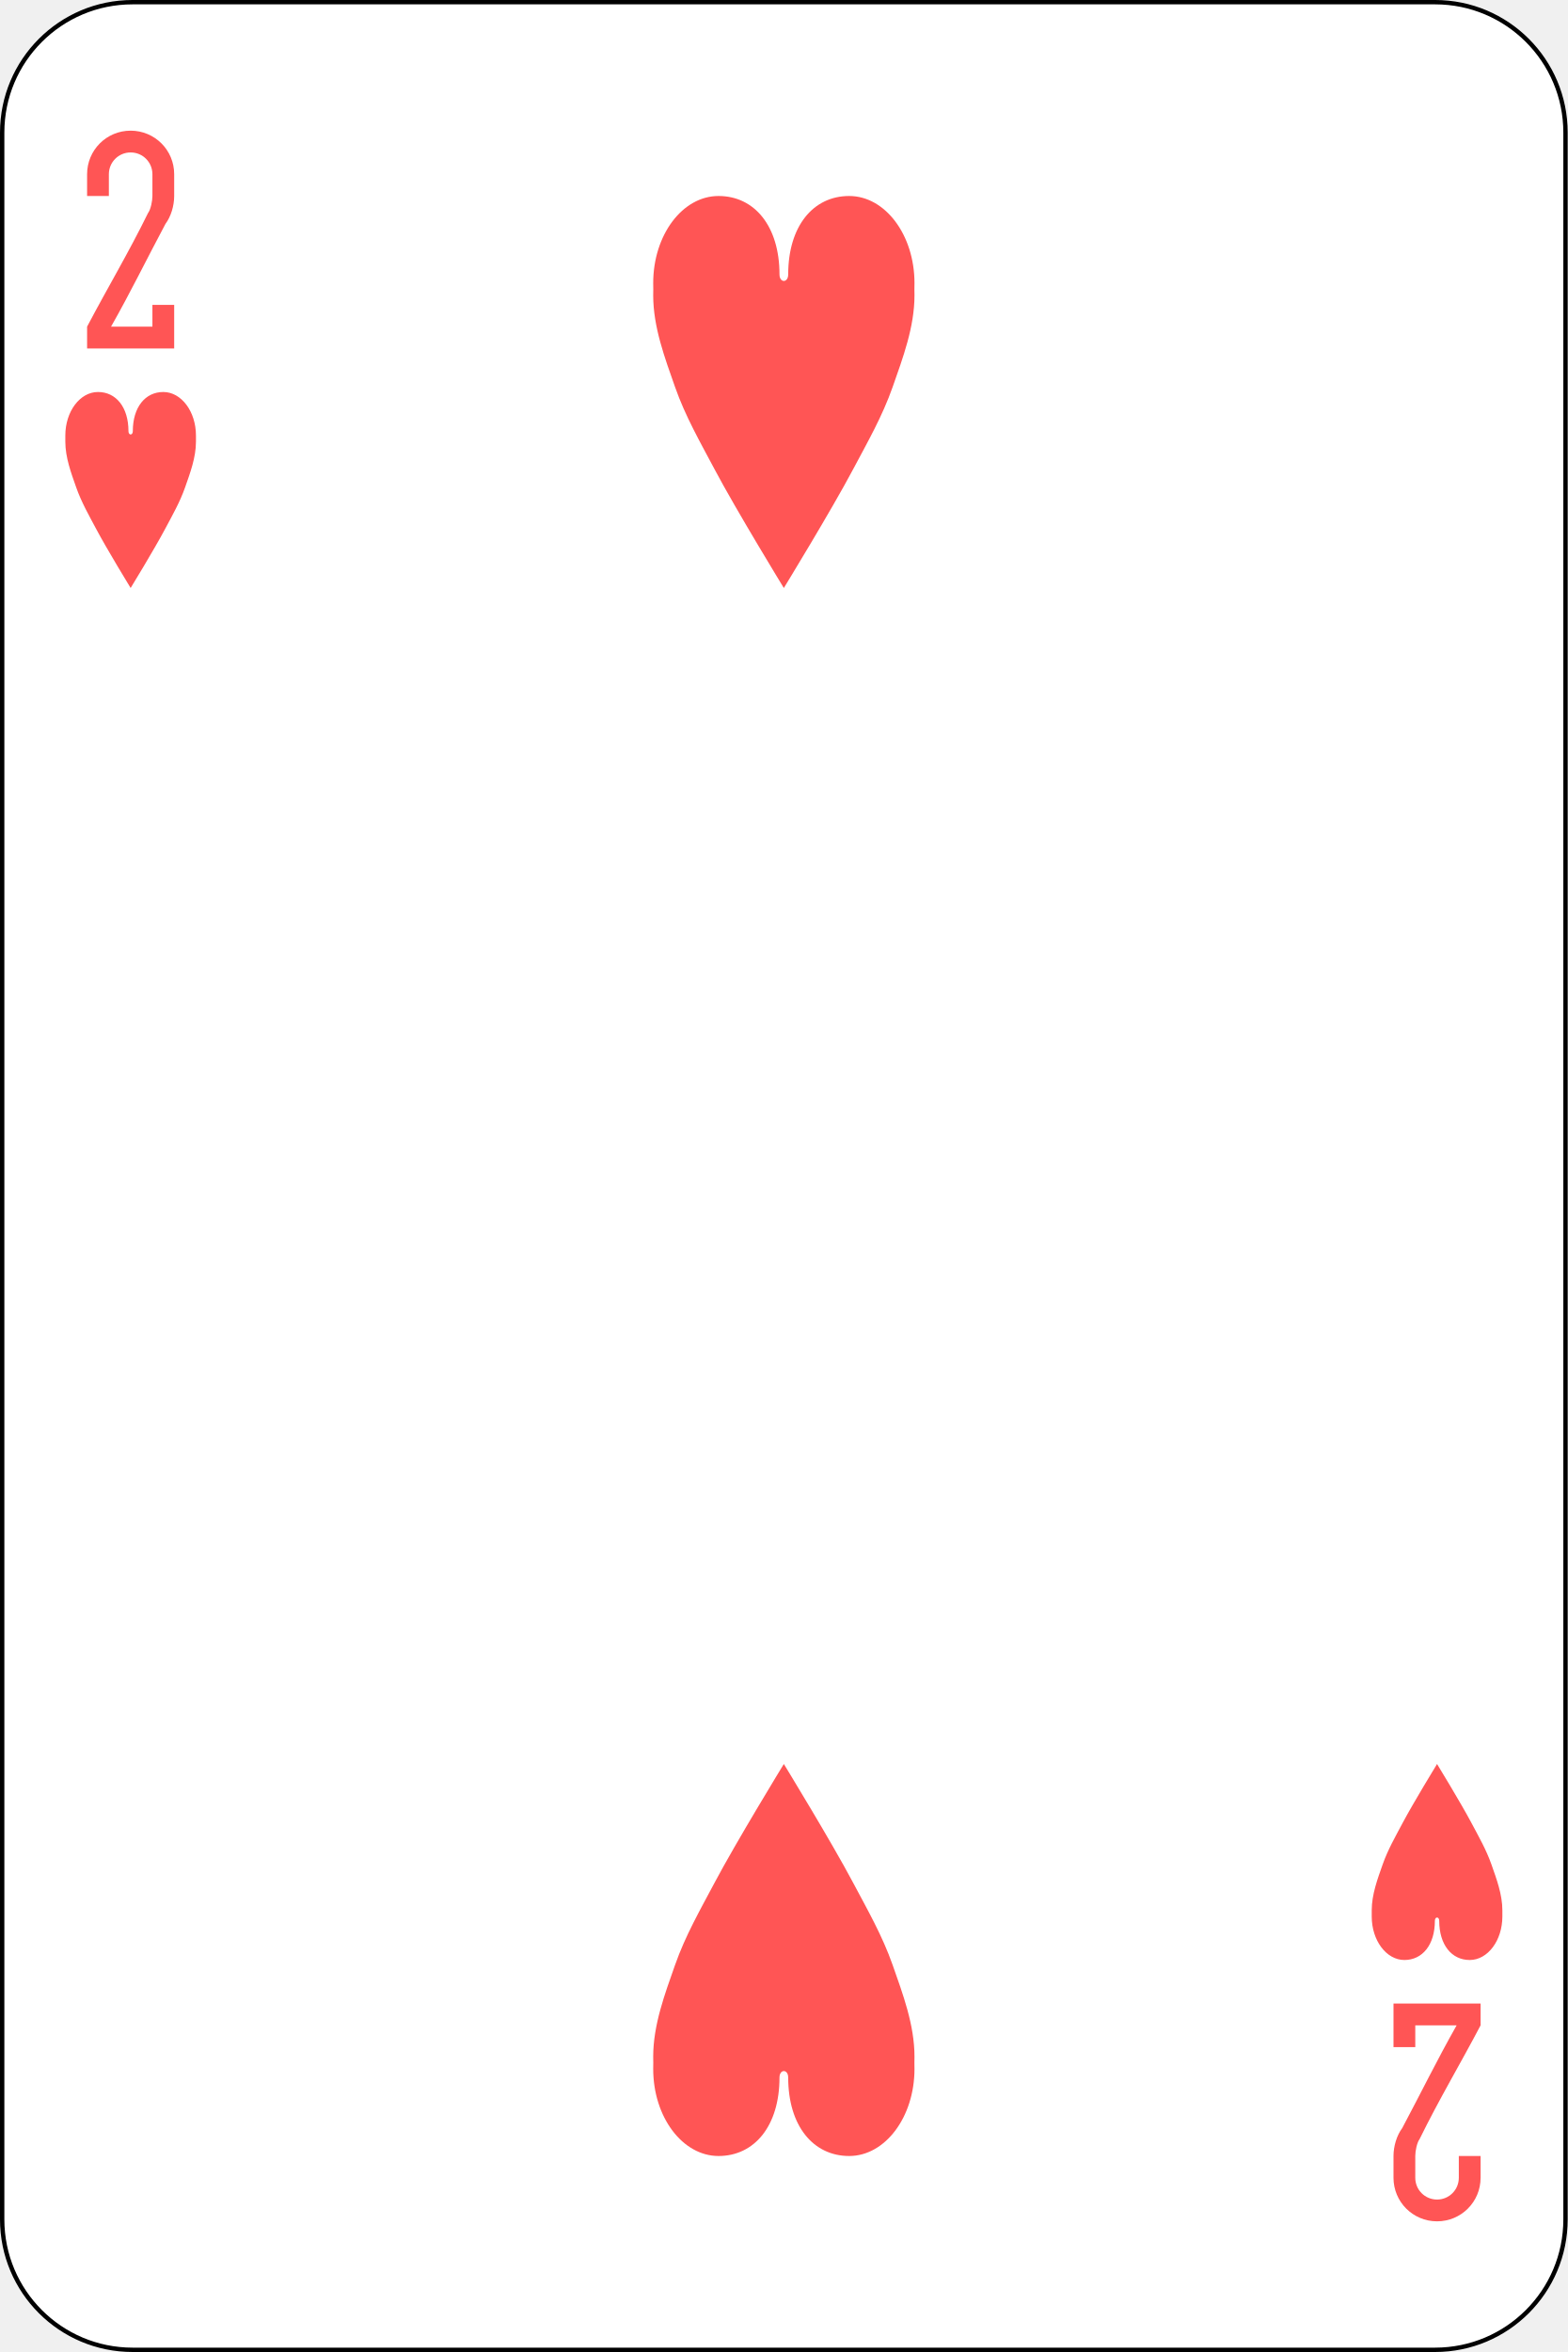
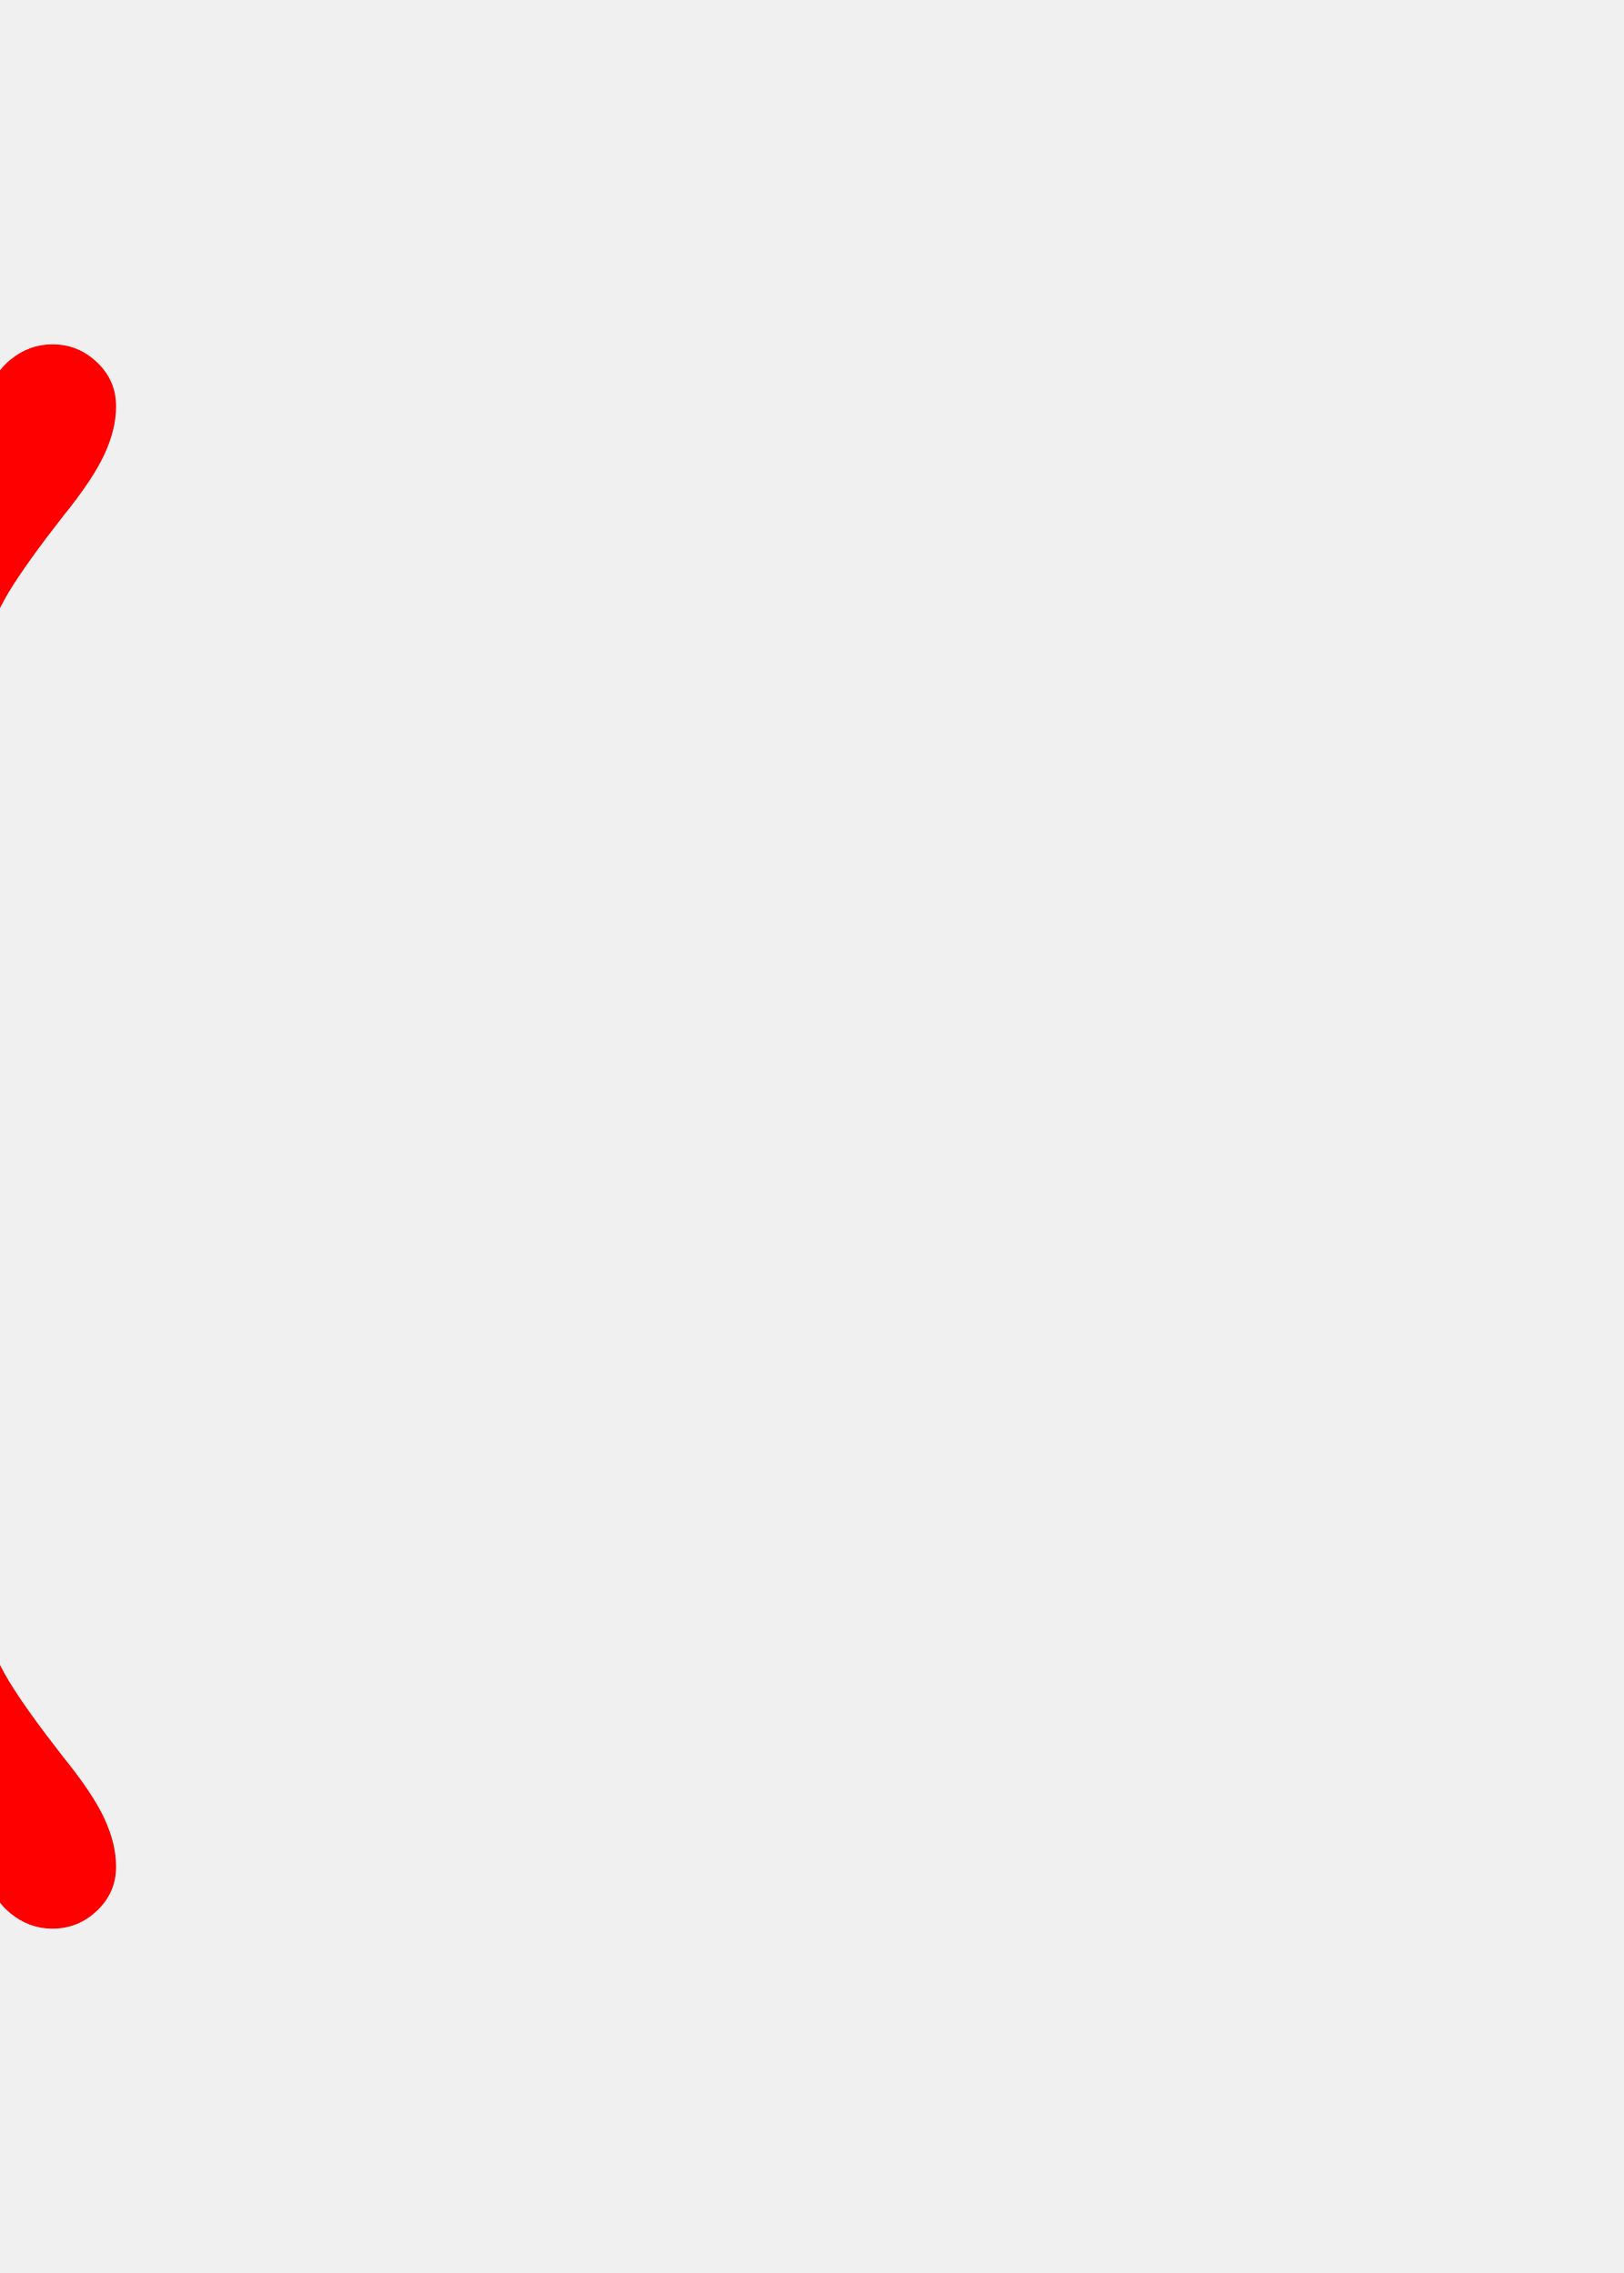
- <svg xmlns="http://www.w3.org/2000/svg" version="1.1" width="360" height="540" id="svg20298">
-   <defs id="defs20300">
+ <svg xmlns="http://www.w3.org/2000/svg" xmlns:xlink="http://www.w3.org/1999/xlink" width="747.347" height="1046.286" id="svg2" version="1.0">
+   <defs id="defs4">
    </defs>
-   <g transform="translate(-151.4286,-248.0893)" id="layer1">
-     <g transform="translate(151.4286,-264.2729)" id="g3026-3">
-       <rect width="359" height="539" rx="29.944" ry="29.944" x="0.5" y="512.862" id="rect6472-67" style="fill:#ffffff;stroke:#000000;stroke-width:1" />
-       <path d="m 30,542.362 c -5.54,0 -10,4.46 -10,10 l 0,5 5,0 0,-5 c 0,-2.77 2.23,-5 5,-5 2.77,0 5,2.23 5,5 l 0,5 c 0,1.127 -0.375,3.065 -1,3.9 -4.463,9.104 -9.278,17.129 -14,26.1 l 0,5 10,0 10,0 0,-5 0,-5 -5,0 0,5 -5,0 -4.5,0 c 4.489,-7.915 8.218,-15.572 12.5,-23.6 1.25,-1.669 2,-4.145 2,-6.4 l 0,-5 c 0,-5.54 -4.46,-10 -10,-10 z" id="rect3163-52-9-8-1-38-15" style="fill:#ff5555;fill-opacity:1;stroke:none" />
-       <path d="m 330,1022.362 c 5.54,0 10,-4.46 10,-10 l 0,-5 -5,0 0,5 c 0,2.77 -2.23,5 -5,5 -2.77,0 -5,-2.23 -5,-5 l 0,-5 c 0,-1.127 0.375,-3.065 1,-3.9 4.463,-9.104 9.278,-17.129 14,-26.1 l 0,-5 -10,0 -10,0 0,5 0,5 5,0 0,-5 5,0 4.5,0 c -4.489,7.915 -8.218,15.572 -12.5,23.6 -1.25,1.669 -2,4.145 -2,6.4 l 0,5 c 0,5.54 4.46,10 10,10 z" id="rect3163-52-9-8-1-38-8-5" style="fill:#ff5555;fill-opacity:1;stroke:none" />
-       <path d="m 29.5,611.362 c 0,-5.523 -2.858,-9 -7,-9 -4.142,0 -7.5,4.477 -7.5,10 0.017,0.478 0.009,0.946 0,1.406 0,3.649 1.338,7.188 2.5,10.5 1.195,3.405 2.917,6.39 4.531,9.438 2.501,4.72 7.969,13.656 7.969,13.656 0,0 5.468,-8.937 7.969,-13.656 1.614,-3.047 3.337,-6.032 4.531,-9.438 1.162,-3.312 2.5,-6.851 2.5,-10.5 -0.014,-0.487 -0.009,-0.957 0,-1.406 0,-5.523 -3.358,-10 -7.5,-10 -4.142,0 -7,3.477 -7,9 0,1 -1,1 -1,0 z" id="path3126-1-40" style="fill:#ff5555;fill-opacity:1;stroke:none" />
-       <path d="m 329.5,953.362 c 0,5.523 -2.858,9 -7,9 -4.142,0 -7.5,-4.477 -7.5,-10 0.017,-0.478 0.009,-0.946 0,-1.406 0,-3.649 1.338,-7.188 2.5,-10.5 1.195,-3.405 2.917,-6.39 4.531,-9.438 2.501,-4.72 7.969,-13.656 7.969,-13.656 0,0 5.468,8.937 7.969,13.656 1.614,3.047 3.337,6.032 4.531,9.438 1.162,3.312 2.5,6.851 2.5,10.5 -0.014,0.487 -0.009,0.957 0,1.406 0,5.523 -3.358,10 -7.5,10 -4.142,0 -7,-3.477 -7,-9 0,-1 -1,-1 -1,0 z" id="path3126-1-1-2" style="fill:#ff5555;fill-opacity:1;stroke:none" />
-       <path d="m 179,575.362 c 0,-11.046 -5.716,-18 -14,-18 -8.284,0 -15,8.954 -15,20 0.035,0.956 0.018,1.891 0,2.812 0,7.298 2.677,14.377 5,21 2.389,6.811 5.834,12.781 9.062,18.875 5.001,9.439 15.938,27.312 15.938,27.312 0,0 10.936,-17.873 15.938,-27.312 3.229,-6.094 6.673,-12.064 9.062,-18.875 2.323,-6.623 5,-13.702 5,-21 -0.028,-0.974 -0.019,-1.915 0,-2.812 0,-11.046 -6.716,-20 -15,-20 -8.284,0 -14,6.954 -14,18 0,2 -2,2 -2,0 z" id="path3126-60" style="fill:#ff5555;fill-opacity:1;stroke:none" />
-       <path d="m 179,989.362 c 0,11.046 -5.716,18 -14,18 -8.284,0 -15,-8.954 -15,-20 0.035,-0.956 0.018,-1.891 0,-2.812 0,-7.298 2.677,-14.377 5,-21 2.389,-6.811 5.834,-12.781 9.062,-18.875 C 169.064,935.235 180,917.362 180,917.362 c 0,0 10.936,17.873 15.938,27.313 3.229,6.094 6.673,12.064 9.062,18.875 2.323,6.623 5,13.702 5,21 -0.028,0.974 -0.019,1.915 0,2.812 0,11.046 -6.716,20 -15,20 -8.284,0 -14,-6.954 -14,-18 0,-2 -2,-2 -2,0 z" id="path3126-7-61" style="fill:#ff5555;fill-opacity:1;stroke:none" />
+   <g id="layer1" transform="translate(2.244899,-0.6479052)">
+     <g id="g2775" transform="translate(-2.040797,-11.71427)">
+       <g id="g2797">
+         <g id="g2751" transform="translate(2.768269,0.6819287)" style="fill:#ff0000">
+           <text xml:space="preserve" style="font-size:144px;font-style:normal;font-weight:normal;text-align:center;text-anchor:middle;fill:#ff0000;fill-opacity:1;stroke:none;stroke-width:1px;stroke-linecap:butt;stroke-linejoin:miter;stroke-opacity:1;font-family:Arial" x="59.984" y="158.362" id="text2396">
+             <tspan style="font-style:normal;font-variant:normal;font-weight:normal;font-stretch:normal;text-align:center;text-anchor:middle;fill:#ff0000;font-family:Arial Narrow;-inkscape-font-specification:Arial Narrow" id="tspan2398" x="59.984" y="158.362">2</tspan>
+           </text>
+           <text id="text2702" y="298.362" x="62.867" style="font-size:144px;font-style:normal;font-weight:normal;text-align:center;text-anchor:middle;fill:#ff0000;fill-opacity:1;stroke:none;stroke-width:1px;stroke-linecap:butt;stroke-linejoin:miter;stroke-opacity:1;font-family:Arial" xml:space="preserve">
+             <tspan y="298.362" x="62.867" id="tspan2704" style="font-style:normal;font-variant:normal;font-weight:normal;font-stretch:normal;text-align:center;text-anchor:middle;fill:#ff0000;font-family:Arial Narrow;-inkscape-font-specification:Arial Narrow">♥</tspan>
+           </text>
+         </g>
+         <use x="0" y="0" xlink:href="#g2751" id="use2757" transform="matrix(-1,0,0,-1,746.9388,1071.01)" width="747.347" height="1046.286" />
+       </g>
+       <g id="g2807" transform="translate(-25.93994,0)">
+         <g id="g2392" transform="translate(74.21875,0)">
+           <text xml:space="preserve" style="font-size:250px;font-style:normal;font-weight:normal;text-align:center;text-anchor:middle;fill:#ff0000;fill-opacity:1;stroke:none;stroke-width:1px;stroke-linecap:butt;stroke-linejoin:miter;stroke-opacity:1;font-family:Arial" x="325.191" y="310.639" id="text2783">
+             <tspan id="tspan2785" x="325.191" y="310.639">♥</tspan>
+           </text>
+           <use x="0" y="0" xlink:href="#text2783" id="use2805" transform="matrix(1,0,0,-1,3.0664065e-7,1071.01)" width="747.347" height="1046.286" />
+         </g>
+       </g>
    </g>
  </g>
</svg>
